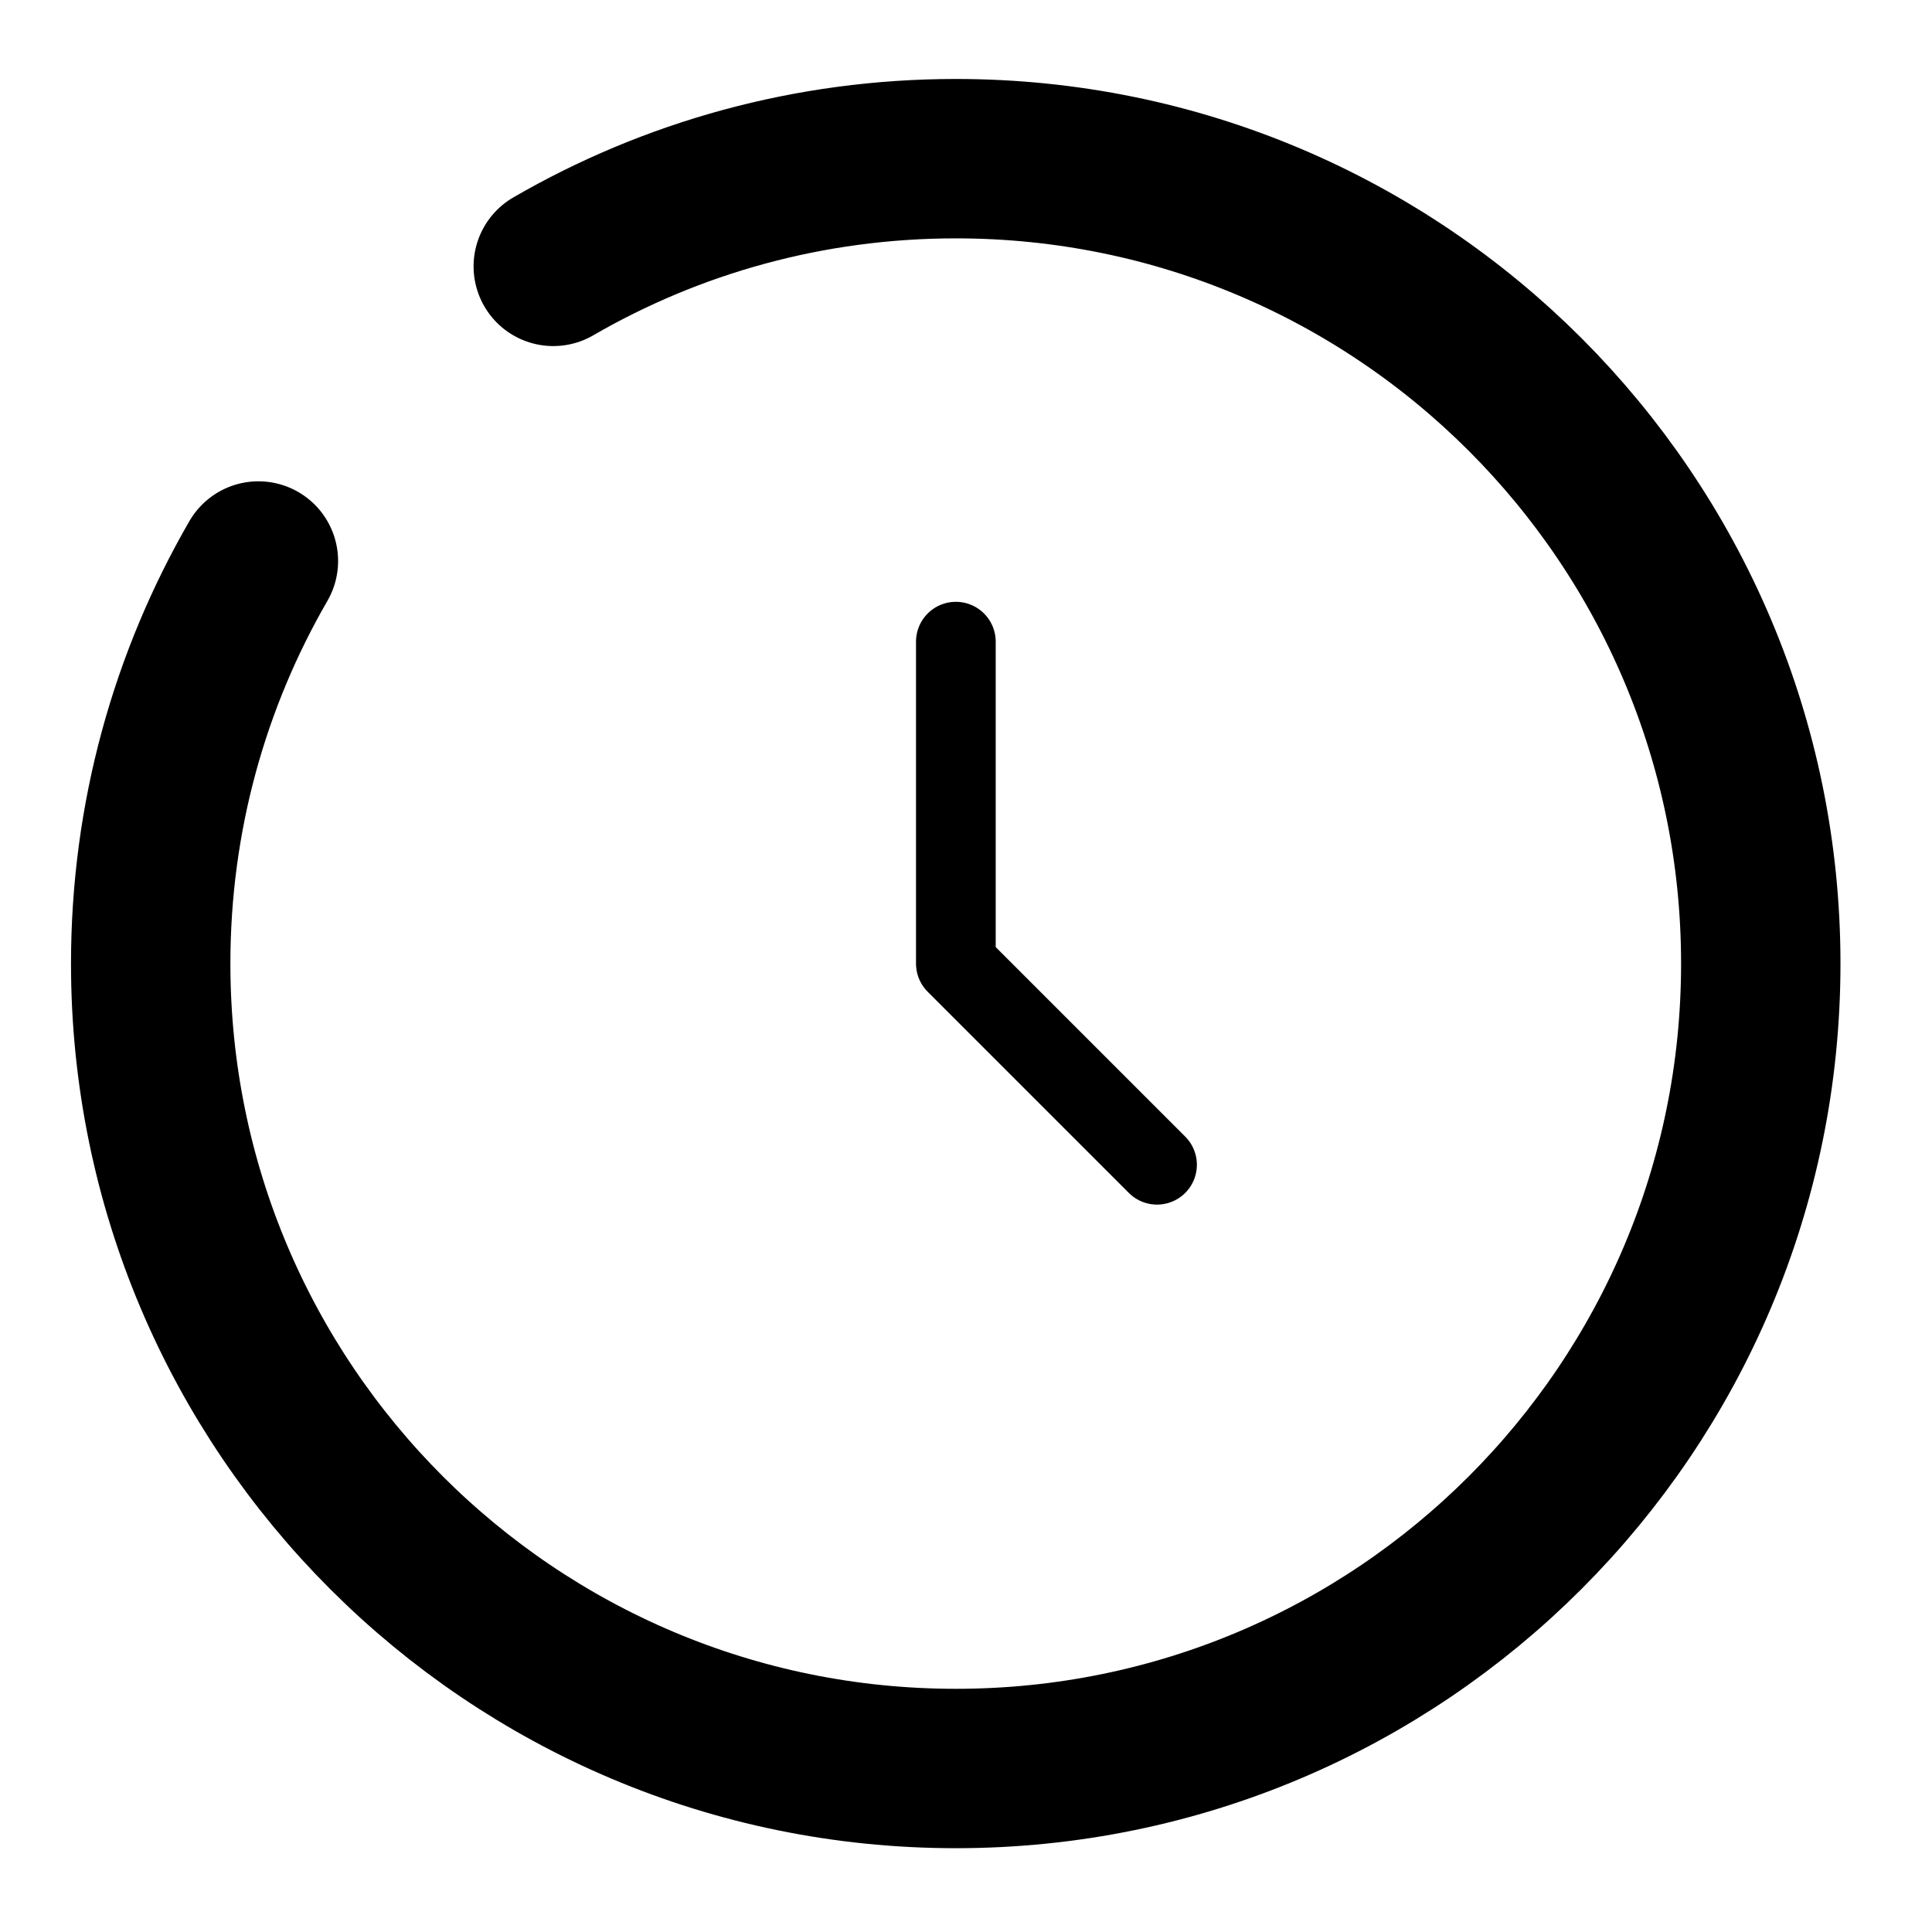
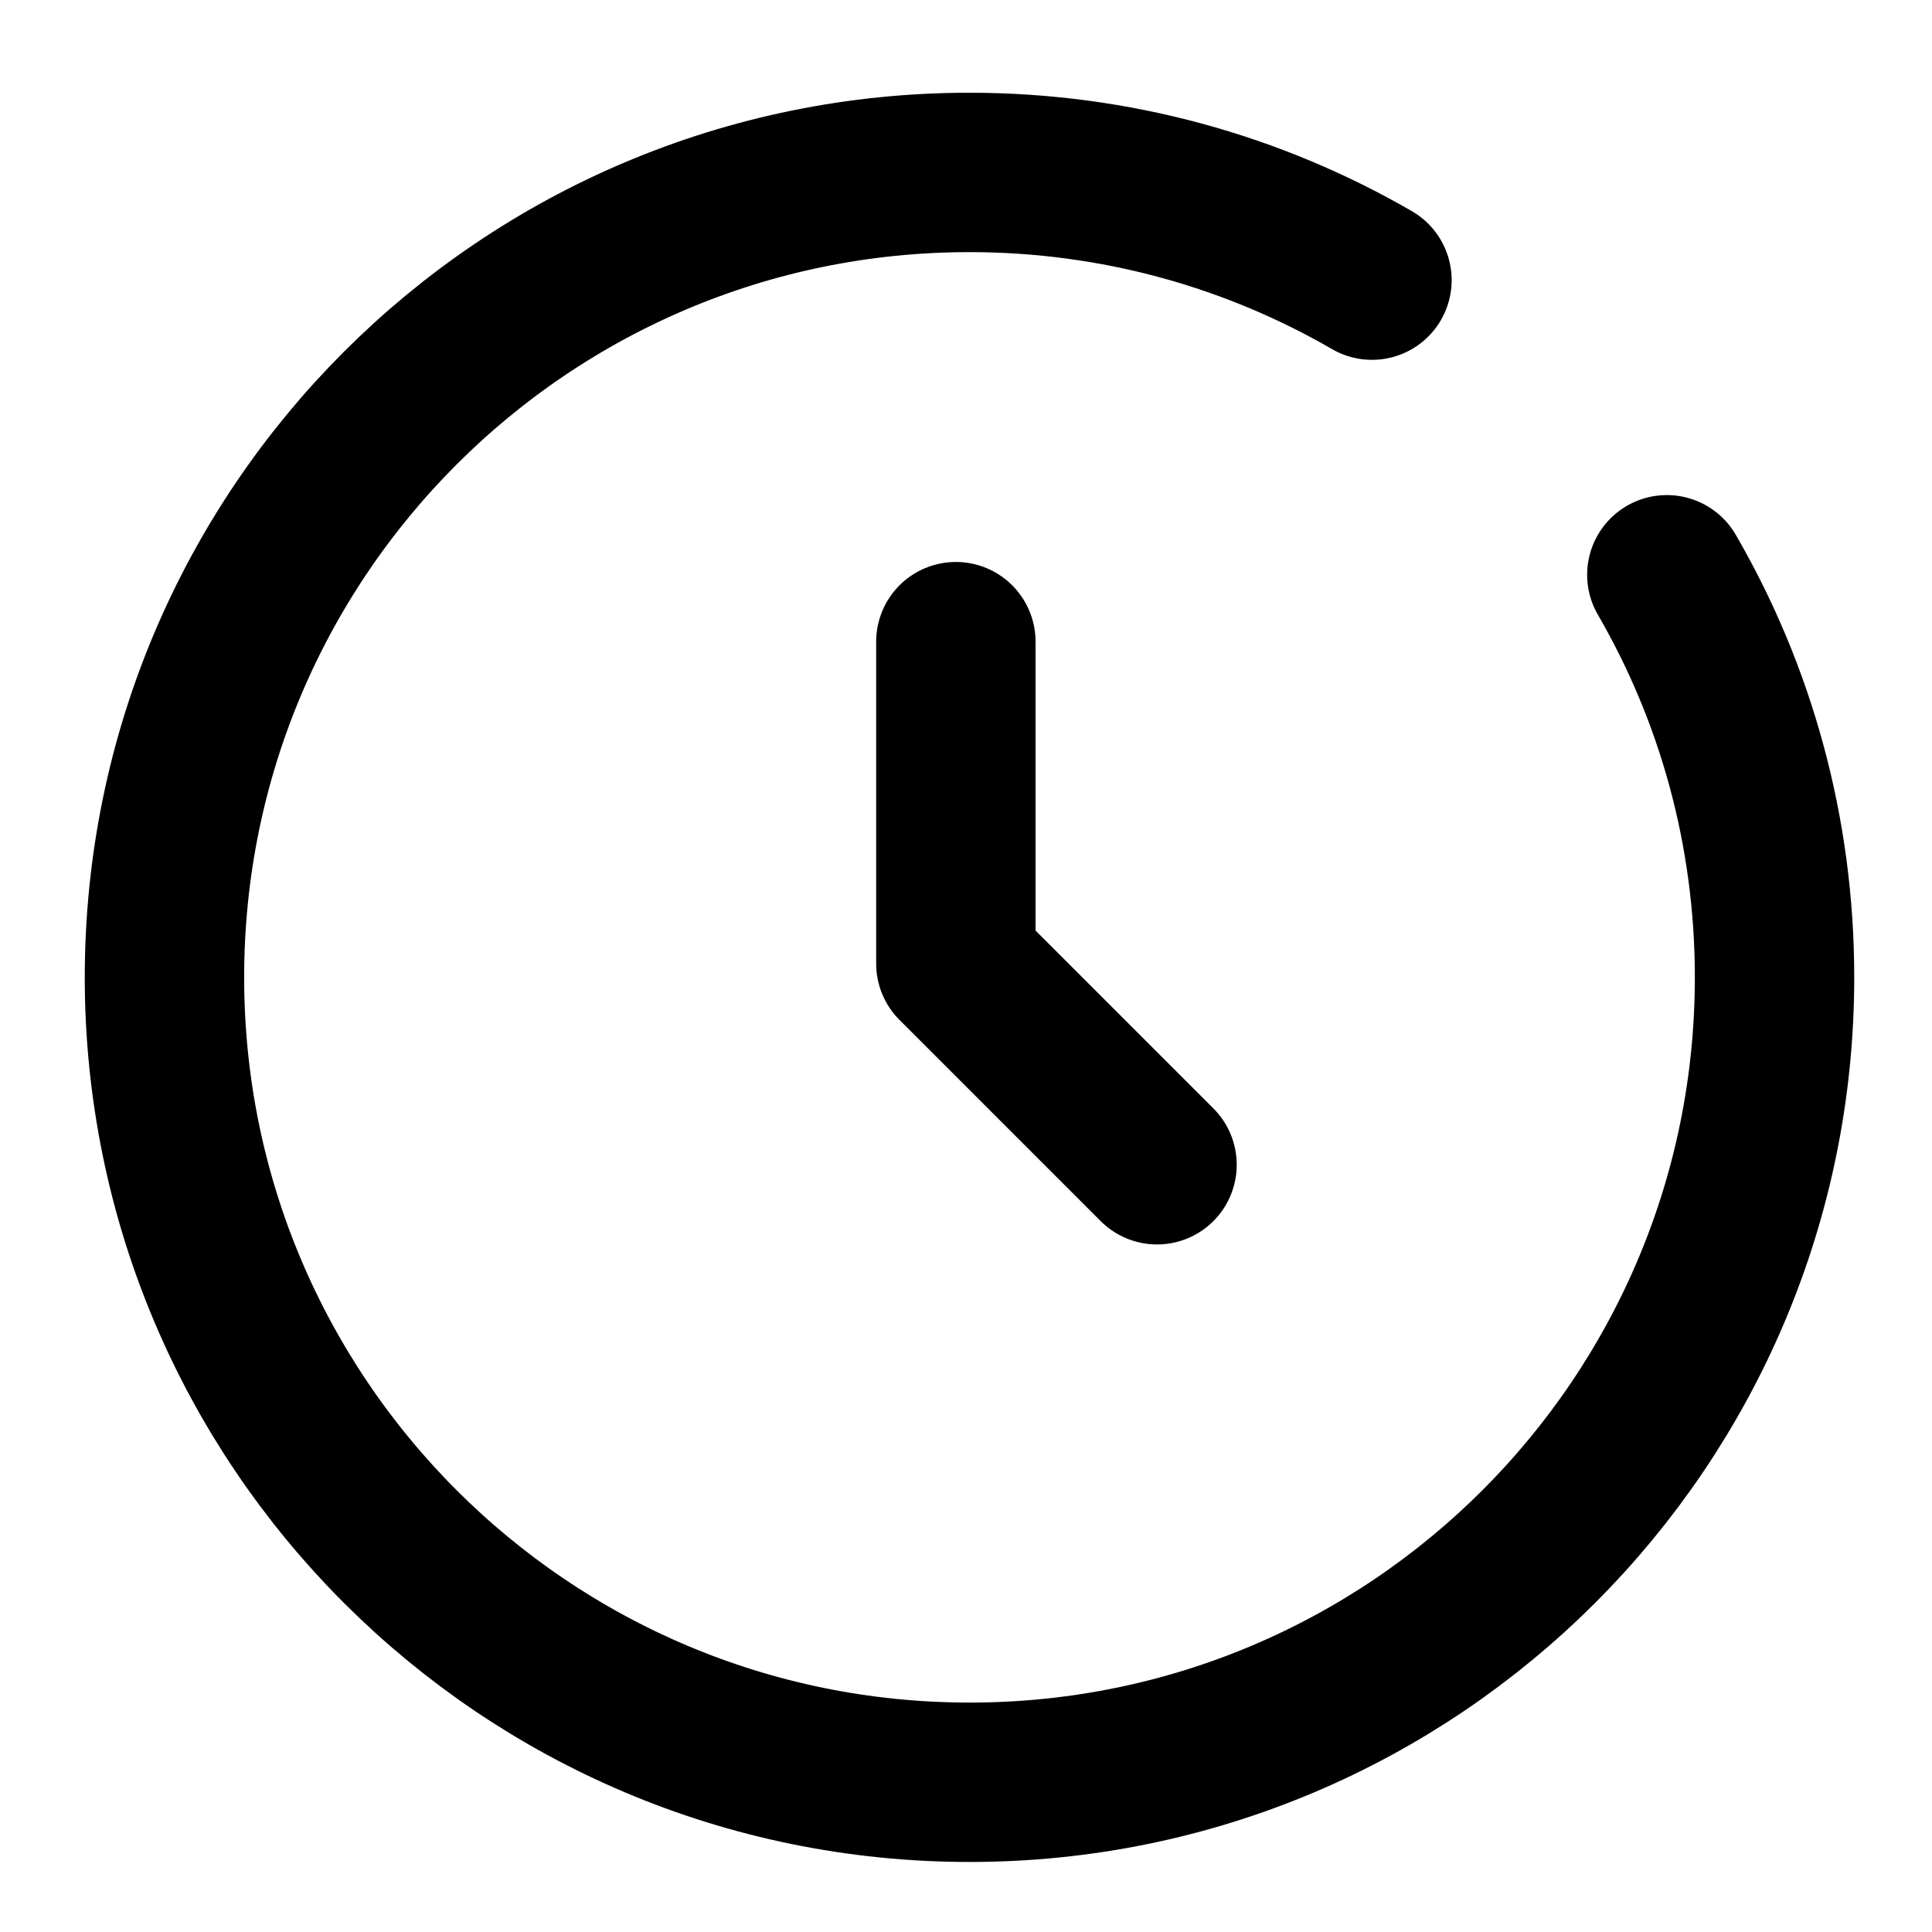
<svg xmlns="http://www.w3.org/2000/svg" version="1.1" x="0px" y="0px" viewBox="0 0 800 800" style="enable-background:new 0 0 800 800;" xml:space="preserve">
  <style type="text/css">
	.st0{display:none;}
	
		.st1{display:inline;fill:none;stroke:#000000;stroke-width:66;stroke-linecap:round;stroke-linejoin:round;stroke-miterlimit:133.333;}
	
		.st2{display:inline;fill:none;stroke:#000000;stroke-width:33;stroke-linecap:round;stroke-linejoin:round;stroke-miterlimit:133.333;}
	.st3{display:inline;fill:none;stroke:#000000;stroke-width:33;stroke-miterlimit:133.333;}
	.st4{display:inline;fill:none;stroke:#000000;stroke-width:66;stroke-linecap:round;stroke-miterlimit:133.333;}
	.st5{display:inline;fill:none;stroke:#000000;stroke-width:33;stroke-linecap:round;stroke-miterlimit:133.333;}
	.st6{display:inline;fill:none;stroke:#000000;stroke-width:66;stroke-linecap:round;stroke-miterlimit:10;}
	.st7{display:inline;fill:none;stroke:#000000;stroke-width:33;stroke-linecap:round;stroke-miterlimit:10;}
	.st8{display:inline;fill:none;stroke:#000000;stroke-width:66;stroke-miterlimit:133.333;}
	.st9{display:inline;}
	.st10{fill:#020202;}
- 	.st11{fill:none;stroke:#000000;stroke-width:33;stroke-linecap:round;stroke-linejoin:round;stroke-miterlimit:133.333;}
- 	.st12{fill:none;stroke:#000000;stroke-width:66;stroke-linecap:round;stroke-linejoin:round;stroke-miterlimit:133.333;}
- 	.st13{display:inline;fill:none;stroke:#000000;stroke-width:33;stroke-linecap:round;stroke-linejoin:round;stroke-miterlimit:10;}
- 	.st14{display:inline;fill:none;stroke:#000000;stroke-width:66;stroke-miterlimit:10;}
+ 	.st11{fill:none;stroke:#000000;stroke-width:66;stroke-linecap:round;stroke-linejoin:round;stroke-miterlimit:133.333;}
+ 	.st12{display:inline;fill:none;stroke:#000000;stroke-width:66;stroke-linecap:round;stroke-linejoin:round;stroke-miterlimit:10;}
+ 	.st13{display:inline;fill:none;stroke:#000000;stroke-width:66;stroke-miterlimit:10;}
	
- 		.st15{display:inline;fill:none;stroke:#000000;stroke-width:66.667;stroke-linecap:round;stroke-linejoin:round;stroke-miterlimit:66.667;}
+ 		.st14{display:inline;fill:none;stroke:#000000;stroke-width:66.667;stroke-linecap:round;stroke-linejoin:round;stroke-miterlimit:66.667;}
+ 	.st15{fill:none;stroke:#000000;stroke-width:66;stroke-linecap:round;stroke-linejoin:round;stroke-miterlimit:10;}
+ 	.st16{fill-opacity:0;stroke:#000000;stroke-width:66;stroke-linecap:round;stroke-linejoin:round;stroke-miterlimit:25;}
+ 	.st17{fill:none;stroke:#000000;stroke-width:66;stroke-linecap:round;stroke-linejoin:round;stroke-miterlimit:25;}
</style>
  <g id="calendar" class="st0">
    <path class="st1" d="M580,699H202.4c-37.3,0-56,0-70.3-7.3c-12.5-6.4-22.7-16.6-29.1-29.1c-7.3-14.3-7.3-32.9-7.3-70.3v-320   c0-37.3,0-56,7.3-70.3c6.4-12.5,16.6-22.7,29.1-29.1c14.3-7.3,32.9-7.3,70.3-7.3h386.7c37.3,0,56,0,70.3,7.3   c12.5,6.4,22.7,16.6,29.1,29.1c7.3,14.3,7.3,32.9,7.3,70.3v306 M229,99v66.7 M562.4,99v66.7 M95.7,299h600" />
  </g>
  <g id="month" class="st0">
    <rect x="202.9" y="398.8" class="st2" width="379.3" height="192.3" />
  </g>
  <g id="week" class="st0">
    <rect x="202.9" y="398.8" class="st2" width="379.3" height="104.3" />
  </g>
  <g id="day" class="st0">
    <rect x="202.9" y="398.8" class="st2" width="118.3" height="104.3" />
  </g>
  <g id="screenshot" class="st0">
    <circle class="st3" cx="400" cy="433.3" r="100" />
    <path class="st4" d="M66.7,445.5c0-102.1,0-153.2,25-189.9c10.8-15.9,24.7-29.5,40.9-40.1c24-15.8,54.1-21.4,100.1-23.4   c22,0,40.9-16.3,45.2-37.5c6.5-31.7,34.8-54.5,67.8-54.5h108.9c32.9,0,61.3,22.8,67.8,54.5c4.3,21.1,23.2,37.5,45.2,37.5   c46,2,76.1,7.6,100.1,23.4c16.2,10.6,30.1,24.2,40.9,40.1c25,36.7,25,87.8,25,189.9c0,102.1,0,153.2-25,189.9   c-10.8,15.9-24.7,29.5-40.9,40.1C630.1,700,578.1,700,474.1,700H325.9c-104,0-156.1,0-193.4-24.5c-16.2-10.6-30.1-24.3-40.9-40.1   C84.6,625,79.5,613.5,75.9,600" />
    <path class="st5" d="M633.3,333.3H600" />
  </g>
  <g id="settings" class="st0">
    <circle class="st3" cx="396.3" cy="399.3" r="100" />
    <path class="st4" d="M118.3,353.9c15.8,9.9,25.9,26.8,25.9,45.4c0,18.6-10.1,35.5-25.9,45.4c-10.7,6.7-17.6,12.1-22.5,18.5   c-10.8,14-15.5,31.8-13.2,49.3c1.7,13.1,9.5,26.6,25,53.5c15.5,26.9,23.3,40.3,33.8,48.4c14,10.8,31.8,15.5,49.3,13.2   c8-1.1,16.1-4.3,27.3-10.3c16.4-8.7,36.1-9,52.2,0.3c16.1,9.3,25.6,26.5,26.3,45.1c0.5,12.6,1.7,21.3,4.8,28.8   c6.8,16.3,19.7,29.3,36.1,36.1c12.3,5.1,27.8,5.1,58.8,5.1s46.6,0,58.8-5.1c16.3-6.8,29.3-19.7,36.1-36.1   c3.1-7.5,4.3-16.1,4.8-28.8c0.7-18.6,10.2-35.8,26.3-45.1c16.1-9.3,35.8-9,52.2-0.3c11.2,5.9,19.3,9.2,27.3,10.3   c17.5,2.3,35.3-2.4,49.3-13.2c10.5-8.1,18.3-21.5,33.8-48.4c6.9-12,12.3-21.3,16.3-29.1 M674.2,444.6   c-15.8-9.9-25.9-26.8-25.9-45.4c0-18.6,10.1-35.5,25.9-45.4c10.7-6.7,17.6-12.1,22.5-18.5c10.8-14,15.5-31.8,13.2-49.3   c-1.7-13.1-9.5-26.6-25-53.5c-15.5-26.9-23.3-40.4-33.8-48.4c-14-10.8-31.8-15.5-49.3-13.2c-8,1.1-16.1,4.3-27.3,10.3   c-16.5,8.7-36.1,9-52.2-0.3c-16.1-9.3-25.6-26.5-26.3-45.1c-0.5-12.7-1.7-21.3-4.8-28.8c-6.8-16.3-19.7-29.3-36.1-36.1   c-12.3-5.1-27.8-5.1-58.8-5.1s-46.6,0-58.8,5.1c-16.3,6.8-29.3,19.7-36.1,36.1c-3.1,7.5-4.3,16.1-4.8,28.8   c-0.7,18.6-10.2,35.8-26.3,45.1c-16.1,9.3-35.8,9-52.2,0.3c-11.2-5.9-19.3-9.2-27.3-10.3c-17.5-2.3-35.3,2.4-49.3,13.2   c-10.5,8.1-18.3,21.5-33.8,48.4c-6.9,12-12.3,21.3-16.3,29.1" />
  </g>
  <g id="delete" class="st0">
    <line class="st6" x1="124.4" y1="215.5" x2="689.4" y2="215.5" />
    <line class="st7" x1="515.9" y1="395" x2="515.9" y2="564.8" />
    <line class="st7" x1="297.9" y1="395" x2="297.9" y2="564.8" />
    <path class="st6" d="M297.9,134c0,0,23.9-62.5,114.5-62.5S515.9,134,515.9,134" />
    <path class="st6" d="M655.3,313.1v345c0,30.3-24.8,55-55,55H213.6c-30.3,0-55-24.8-55-55v-345" />
    <line class="st7" x1="406.9" y1="393.6" x2="406.9" y2="563.4" />
  </g>
  <g id="rec" class="st0">
    <path class="st8" d="M229.1,249c0-92,74.6-166.7,166.7-166.7c92,0,166.7,74.6,166.7,166.7v100c0,92-74.6,166.7-166.7,166.7   c-92,0-166.7-74.6-166.7-166.7V249z" />
    <path class="st5" d="M429.1,249h133.3" />
    <path class="st5" d="M429.1,349h133.3" />
    <path class="st4" d="M395.8,615.7v100" />
    <path class="st4" d="M126.4,393.3c0,0,20.7,104.5,89.5,158.6c72.8,57.2,179.9,63.8,179.9,63.8" />
    <path class="st4" d="M665.2,375.6c0,0,5.7,72-62.3,149.7c-54.7,62.5-114.1,78.5-114.1,78.5" />
  </g>
  <g id="share" class="st0">
    <path class="st4" d="M132,417.6c0,46,37.3,83.3,83.3,83.3s83.3-37.3,83.3-83.3s-37.3-83.3-83.3-83.3" />
    <path class="st5" d="M465.4,234.3L298.7,350.9" />
    <path class="st5" d="M465.4,600.9L298.7,484.3" />
    <path class="st4" d="M548.7,717.6c46,0,83.3-37.3,83.3-83.3S594.7,551,548.7,551s-83.3,37.3-83.3,83.3" />
    <path class="st4" d="M620.9,242.6c-23,39.9-74,53.5-113.8,30.5c-39.9-23-53.5-74-30.5-113.8c23-39.9,74-53.5,113.8-30.5" />
  </g>
  <g id="premium" class="st0">
    <path class="st1" d="M663.7,399.8c0,148.7-182,256.5-245.3,289.4c-6.8,3.6-10.3,5.3-15,6.3c-3.7,0.7-9,0.7-12.7,0   c-4.7-0.9-8.2-2.7-15-6.3c-63.3-33-245.3-140.7-245.3-289.4V273.7c0-26.7,0-40,4.4-51.4c3.9-10.1,10.1-19.1,18.2-26.3   c9.2-8.1,21.7-12.8,46.6-22.1l178.7-67c6.9-2.6,10.4-3.9,14-4.4c3.2-0.5,6.4-0.5,9.5,0c3.6,0.5,7,1.8,14,4.4l178.7,67   c25,9.4,37.4,14,46.6,22.1c8.1,7.2,14.4,16.2,18.2,26.3c4.4,11.5,4.4,24.8,4.4,51.4V399.8z" />
  </g>
  <g id="Layer_30" class="st0">
    <polyline class="st1" points="379.1,299.8 329.1,399.8 462.4,399.8 412.4,499.8  " />
  </g>
  <g id="Layer_32" class="st0">
    <polygon class="st2" points="397,292.2 432,363 510.1,374.4 453.6,429.5 466.9,507.4 397,470.6 327.1,507.4 340.4,429.5    283.8,374.4 362,363  " />
  </g>
  <g id="Layer_31" class="st0">
    <path class="st2" d="M534.7,228.4v49 M534.7,326.4v-49 M534.7,277.4h-49 M534.7,277.4h49" />
  </g>
  <g id="target" class="st0">
-     <path class="st2" d="M62.4,399h100" />
-     <path class="st2" d="M629.1,399h100" />
-     <path class="st2" d="M395.8,732.3v-100" />
-     <path class="st2" d="M395.8,165.7v-100" />
-     <path class="st2" d="M329.1,399h66.7h66.7" />
-     <path class="st2" d="M395.8,465.7V399v-66.7" />
+     <path class="st1" d="M62.4,399h100" />
+     <path class="st1" d="M629.1,399h100" />
+     <path class="st1" d="M395.8,732.3v-100" />
+     <path class="st1" d="M395.8,165.7v-100" />
+     <path class="st1" d="M329.1,399h66.7h66.7" />
+     <path class="st1" d="M395.8,465.7V399v-66.7" />
    <path class="st1" d="M229.1,110.3c49-28.4,106-44.6,166.7-44.6c184.1,0,333.3,149.2,333.3,333.3c0,184.1-149.2,333.3-333.3,333.3   C211.7,732.3,62.4,583.1,62.4,399c0-60.7,16.2-117.6,44.6-166.7" />
  </g>
  <g id="warning" class="st0">
    <path class="st4" d="M206.1,299c76.2-133.3,122-200,189.7-200c77,0,125.7,86.2,222.9,258.7l12.1,21.5   c80.8,143.3,121.3,215,84.7,267.4C679,699,588.7,699,407.9,699h-24.2c-180.8,0-271.1,0-307.7-52.4c-31.7-45.5-5.4-105.5,54.9-214.3   " />
    <path class="st4" d="M395.8,265.7v166.7" />
    <line class="st4" x1="395.5" y1="563.6" x2="396" y2="563.6" />
  </g>
  <g id="robot" class="st0">
    <path class="st1" d="M634.3,410.7h33.3c36.8,0,66.7,29.8,66.7,66.7v33.3c0,36.8-29.8,66.7-66.7,66.7l-33.3,2 M167.6,462.7v66.7    M167.6,410.7h-33.3c-36.8,0-66.7,29.8-66.7,66.7v33.3c0,36.8,29.8,66.7,66.7,66.7h33.3 M401,277.4H301   c-73.6,0-133.3,59.7-133.3,133.3v2l-0.1,0v164.7v-0.1V721h100h266.7h100V577.3v2.1V410.7v0l0,0c0-73.6-59.7-133.3-133.3-133.3H401    M301,412.7L301,412.7 M501,412.7L501,412.7" />
    <g class="st9">
      <path d="M401,101.7c18.4,0,33.3,14.9,33.3,33.3s-14.9,33.3-33.3,33.3s-33.3-14.9-33.3-33.3S382.6,101.7,401,101.7 M401,35.7    c-54.8,0-99.3,44.5-99.3,99.3s44.5,99.3,99.3,99.3s99.3-44.5,99.3-99.3S455.7,35.7,401,35.7L401,35.7z" />
    </g>
-     <rect x="268.5" y="517.3" class="st2" width="261" height="102.5" />
+     <rect x="268.5" y="517.3" class="st1" width="261" height="102.5" />
  </g>
  <g id="dark" class="st0">
    <path class="st1" d="M387.3,186.3c54.2-53.9,129-87.3,211.5-87.3c32.8,0,64.3,5.2,93.8,14.9C596.5,172.4,532.2,278.2,532.2,399   c0,120.8,64.3,226.6,160.4,285.1c-29.5,9.7-61,14.9-93.8,14.9c-61.7,0-119-18.6-166.7-50.5" />
    <g class="st9">
-       <path class="st10" d="M310,328.8c6.2,0,12.3,3.4,15,10.2l14.3,36.5c1.6,4.2,4.9,7.5,9.1,9.1l36.4,14.4c13.6,5.4,13.6,24.7,0,30.1    l-36.4,14.4c-4.2,1.6-7.4,4.9-9.1,9.1l-14.3,36.5c-2.7,6.8-8.8,10.2-15,10.2s-12.3-3.4-15-10.2l-14.3-36.5    c-1.6-4.2-4.9-7.5-9.1-9.1l-36.4-14.4c-13.6-5.4-13.6-24.7,0-30.1l36.4-14.4c4.2-1.6,7.4-4.9,9.1-9.1L295,339    C297.6,332.2,303.8,328.8,310,328.8 M310,295.8c-20.3,0-38.3,12.2-45.7,31.2l-11.7,29.7L223,368.4c-18.9,7.5-31.1,25.4-31.1,45.7    s12.2,38.3,31.1,45.7l29.6,11.7l11.7,29.7c7.4,18.9,25.4,31.2,45.7,31.2c20.3,0,38.3-12.2,45.7-31.2l11.7-29.7l29.6-11.7    c18.9-7.5,31.1-25.4,31.1-45.7s-12.2-38.3-31.1-45.7l-29.6-11.7L355.7,327C348.2,308,330.3,295.8,310,295.8L310,295.8z" />
-     </g>
-     <g class="st9">
-       <path d="M181,522.9c6.2,0,12.3,3.4,15,10.2l5.2,13.3c1.6,4.2,4.9,7.5,9.1,9.1l13.3,5.3c13.6,5.4,13.6,24.7,0,30.1l-13.3,5.3    c-4.2,1.6-7.4,4.9-9.1,9.1l-5.2,13.3c-2.7,6.8-8.8,10.2-15,10.2c-6.2,0-12.3-3.4-15-10.2l-5.2-13.3c-1.6-4.2-4.9-7.5-9.1-9.1    l-13.3-5.3c-13.6-5.4-13.6-24.7,0-30.1l13.3-5.3c4.2-1.6,7.4-4.9,9.1-9.1l5.2-13.3C168.7,526.3,174.9,522.9,181,522.9 M181,489.9    c-20.3,0-38.3,12.2-45.7,31.2l-2.6,6.5l-6.4,2.6c-18.9,7.5-31.1,25.4-31.1,45.7c0,20.3,12.2,38.3,31.1,45.7l6.4,2.6l2.6,6.5    c7.4,18.9,25.4,31.2,45.7,31.2c20.3,0,38.3-12.2,45.7-31.2l2.6-6.5l6.4-2.6c18.9-7.5,31.1-25.4,31.1-45.7    c0-20.3-12.2-38.3-31.1-45.7l-6.4-2.6l-2.6-6.5C219.3,502.1,201.4,489.9,181,489.9L181,489.9z" />
+       <path class="st10" d="M320.3,320.2c6.2,0,12.3,3.4,15,10.2l14.3,36.5c1.6,4.2,4.9,7.5,9.1,9.1l36.4,14.4    c13.6,5.4,13.6,24.7,0,30.1l-36.4,14.4c-4.2,1.6-7.4,4.9-9.1,9.1l-14.3,36.5c-2.7,6.8-8.8,10.2-15,10.2s-12.3-3.4-15-10.2L291,444    c-1.6-4.2-4.9-7.5-9.1-9.1l-36.4-14.4c-13.6-5.4-13.6-24.7,0-30.1l36.4-14.4c4.2-1.6,7.4-4.9,9.1-9.1l14.3-36.5    C308,323.6,314.2,320.2,320.3,320.2 M320.3,254.2c-34,0-64,20.5-76.4,52.1l-6.4,16.4l-16.2,6.4c-31.5,12.5-51.9,42.5-51.9,76.4    s20.4,63.9,51.9,76.4l16.2,6.4l6.4,16.4c12.4,31.7,42.4,52.1,76.4,52.1c34,0,64-20.5,76.4-52.1l6.4-16.4l16.2-6.4    c31.5-12.5,51.9-42.5,51.9-76.4s-20.4-63.9-51.9-76.4l-16.2-6.4l-6.4-16.4C384.3,274.6,354.3,254.2,320.3,254.2L320.3,254.2z" />
+     </g>
+     <g class="st9">
+       <path d="M183.7,569c6.2,0,12.3,3.4,15,10.2l5.2,13.3c1.6,4.2,4.9,7.5,9.1,9.1l13.3,5.3c13.6,5.4,13.6,24.7,0,30.1l-13.3,5.3    c-4.2,1.6-7.4,4.9-9.1,9.1l-5.2,13.3c-2.7,6.8-8.8,10.2-15,10.2c-6.2,0-12.3-3.4-15-10.2l-5.2-13.3c-1.6-4.2-4.9-7.5-9.1-9.1    l-13.3-5.3c-13.6-5.4-13.6-24.7,0-30.1l13.3-5.3c4.2-1.6,7.4-4.9,9.1-9.1l5.2-13.3C171.4,572.4,177.5,569,183.7,569 M183.7,503    c-31.6,0-59.7,17.6-73.5,45.5c-27.7,13.9-45.3,42-45.3,73.4c0,31.5,17.5,59.6,45.3,73.4c13.8,27.9,41.9,45.5,73.5,45.5    c31.6,0,59.7-17.6,73.5-45.5c27.7-13.9,45.3-42,45.3-73.4c0-31.5-17.5-59.6-45.3-73.4C243.3,520.6,215.2,503,183.7,503L183.7,503z    " />
    </g>
  </g>
  <g id="light" class="st0">
    <path class="st6" d="M238.6,343.5c-6.1,17.4-9.5,36.1-9.5,55.6c0,92,74.6,166.7,166.7,166.7c92,0,166.7-74.6,166.7-166.7   c0-92-74.6-166.7-166.7-166.7c-19.5,0-38.2,3.3-55.6,9.5" />
-     <path class="st7" d="M395.8,65.7v66.7" />
-     <path class="st7" d="M395.8,665.7v66.7" />
-     <path class="st7" d="M129.1,399H62.4" />
-     <path class="st7" d="M729.1,399h-66.7" />
-     <path class="st7" d="M655,139.8L581,207.5" />
-     <path class="st7" d="M136.5,139.8l74.1,67.7" />
-     <path class="st7" d="M210.6,584.2l-74.1,74.1" />
-     <path class="st7" d="M655,658.3L581,584.2" />
+     <path class="st6" d="M395.8,65.7v66.7" />
+     <path class="st6" d="M395.8,665.7v66.7" />
+     <path class="st6" d="M129.1,399H62.4" />
+     <path class="st6" d="M729.1,399h-66.7" />
+     <path class="st6" d="M655,139.8L581,207.5" />
+     <path class="st6" d="M136.5,139.8l74.1,67.7" />
+     <path class="st6" d="M210.6,584.2l-74.1,74.1" />
+     <path class="st6" d="M655,658.3L581,584.2" />
  </g>
  <g id="time">
    <path class="st11" d="M395.8,265.7V399l83.3,83.3" />
-     <path class="st12" d="M229.1,110.3c49-28.4,106-44.6,166.7-44.6c184.1,0,333.3,149.2,333.3,333.3c0,184.1-149.2,333.3-333.3,333.3   C211.7,732.3,62.4,583.1,62.4,399c0-60.7,16.2-117.6,44.6-166.7" />
+     <path class="st11" d="M690.2,238c28.4,49,44.6,106,44.6,166.7c0,184.1-149.2,333.3-333.3,333.3C217.3,738,68.1,588.8,68.1,404.7   c0-184.1,149.2-333.3,333.3-333.3c60.7,0,117.6,16.2,166.7,44.6" />
  </g>
  <g id="BG1" class="st0">
    <path class="st4" d="M729.1,399c0,157.1,0,235.7-48.8,284.5c-48.8,48.8-127.4,48.8-284.5,48.8c-157.1,0-235.7,0-284.5-48.8   C62.4,634.7,62.4,556.1,62.4,399c0-157.1,0-235.7,48.8-284.5c48.8-48.8,127.4-48.8,284.5-48.8c157.1,0,235.7,0,284.5,48.8   c32.5,32.5,43.3,78.1,47,151.2" />
  </g>
  <g id="plan" class="st0">
-     <path class="st2" d="M210,487.5l18.1,40l115.2-100" />
-     <path class="st2" d="M210,296.2l38.1,40l95.2-100" />
-     <path class="st5" d="M443.3,302.9H590" />
-     <path class="st5" d="M443.3,494.2H590" />
+     <path class="st1" d="M210,508.5l18.1,40l115.2-100" />
+     <path class="st1" d="M210,285.2l38.1,40l95.2-100" />
+     <path class="st4" d="M443.3,291.9H590" />
+     <path class="st4" d="M443.3,515.2H590" />
  </g>
  <g id="settings_1_" class="st0">
    <path class="st4" d="M215.8,234.3h360" />
    <path class="st4" d="M215.8,399h360" />
    <path class="st4" d="M215.8,563.7h360" />
  </g>
  <g id="log" class="st0">
-     <path class="st2" d="M399.1,287.3v112.6 M399.1,512.5V399.9 M399.1,399.9H286.4 M399.1,399.9h112.6" />
+     <path class="st1" d="M399.1,287.3v112.6 M399.1,512.5V399.9 M399.1,399.9H286.4 M399.1,399.9h112.6" />
  </g>
  <g id="close" class="st0">
-     <path class="st13" d="M482.1,316.7L315.4,483.3 M315.4,316.7l166.7,166.7" />
+     <path class="st12" d="M482.1,316.7L315.4,483.3 M315.4,316.7l166.7,166.7" />
  </g>
  <g id="check" class="st0">
-     <path class="st13" d="M279.1,415.7l66.7,66.7l166.7-166.7" />
+     <path class="st12" d="M279.1,415.7l66.7,66.7l166.7-166.7" />
  </g>
  <g id="BG2" class="st0">
    <path class="st4" d="M729.1,399c0,157.1,0,235.7-48.8,284.5c-48.8,48.8-127.4,48.8-284.5,48.8c-157.1,0-235.7,0-284.5-48.8   C62.4,634.7,62.4,556.1,62.4,399c0-157.1,0-235.7,48.8-284.5c48.8-48.8,127.4-48.8,284.5-48.8c20,0,38.8,0,56.4,0.1" />
  </g>
  <g id="edit" class="st0">
-     <path class="st14" d="M715.5,201.3l-318,318c-31.7,31.7-125.7,46.3-146.7,25.3s-6.7-115,25-146.7L594.2,79.7   c7.9-8.6,17.4-15.4,27.9-20.2c10.6-4.8,22-7.4,33.6-7.6c11.6-0.2,23.2,1.9,33.9,6.2c10.8,4.3,20.6,10.8,28.8,19s14.7,18,19,28.8   s6.4,22.3,6.1,34c-0.3,11.6-2.9,23.1-7.7,33.6S724.1,193.5,715.5,201.3L715.5,201.3z" />
+     <path class="st13" d="M715.5,201.3l-318,318c-31.7,31.7-125.7,46.3-146.7,25.3s-6.7-115,25-146.7L594.2,79.7   c7.9-8.6,17.4-15.4,27.9-20.2c10.6-4.8,22-7.4,33.6-7.6c11.6-0.2,23.2,1.9,33.9,6.2c10.8,4.3,20.6,10.8,28.8,19s14.7,18,19,28.8   s6.4,22.3,6.1,34c-0.3,11.6-2.9,23.1-7.7,33.6S724.1,193.5,715.5,201.3L715.5,201.3z" />
  </g>
  <g id="quick_edit" class="st0">
-     <path class="st14" d="M715.5,201.3l-318,318c-31.7,31.7-125.7,46.3-146.7,25.3s-6.7-115,25-146.7L594.2,79.7   c7.9-8.6,17.4-15.4,27.9-20.2c10.6-4.8,22-7.4,33.6-7.6c11.6-0.2,23.2,1.9,33.9,6.2c10.8,4.3,20.6,10.8,28.8,19s14.7,18,19,28.8   s6.4,22.3,6.1,34c-0.3,11.6-2.9,23.1-7.7,33.6S724.1,193.5,715.5,201.3L715.5,201.3z" />
+     <path class="st13" d="M715.5,201.3l-318,318c-31.7,31.7-125.7,46.3-146.7,25.3s-6.7-115,25-146.7L594.2,79.7   c7.9-8.6,17.4-15.4,27.9-20.2c10.6-4.8,22-7.4,33.6-7.6c11.6-0.2,23.2,1.9,33.9,6.2c10.8,4.3,20.6,10.8,28.8,19s14.7,18,19,28.8   s6.4,22.3,6.1,34c-0.3,11.6-2.9,23.1-7.7,33.6S724.1,193.5,715.5,201.3L715.5,201.3z" />
    <line class="st7" x1="248.2" y1="235.6" x2="329.3" y2="235.6" />
    <line class="st7" x1="176.3" y1="313.2" x2="257.4" y2="313.2" />
    <line class="st7" x1="320.1" y1="157.9" x2="401.2" y2="157.9" />
  </g>
  <g id="analysis" class="st0">
-     <path class="st15" d="M173.1,445.9l202.9-205l109.7,105l134.1-156.8l74.7,72.8" />
+     <path class="st14" d="M173.1,445.9l202.9-205l109.7,105l134.1-156.8l74.7,72.8" />
  </g>
  <g id="import_1_" class="st0">
    <g class="st9">
-       <path class="st12" d="M657.7,169L384.4,442.3" />
-       <path class="st12" d="M357.7,308v161h161" />
+       <path class="st11" d="M657.7,169L384.4,442.3" />
+       <path class="st11" d="M357.7,308v161h161" />
    </g>
  </g>
  <g id="export" class="st0">
    <g class="st9">
-       <path class="st12" d="M398.7,428L672,154.7" />
-       <path class="st12" d="M698.7,289V128h-161" />
+       <path class="st11" d="M398.7,428L672,154.7" />
+       <path class="st11" d="M698.7,289V128h-161" />
+     </g>
+   </g>
+   <g id="dollar" class="st0">
+     <path class="st4" d="M326.9,583.7c62.7,0,113.5-42.3,113.5-94.6c0-52.2-50.8-94.6-113.5-94.6s-113.5-42.3-113.5-94.6   c0-52.2,50.8-94.6,113.5-94.6 M326.9,583.7c-62.7,0-113.5-42.3-113.5-94.6 M326.9,583.7v37.8 M326.9,167.5v37.8 M326.9,205.4   c62.7,0,113.5,42.3,113.5,94.6" />
+   </g>
+   <g id="currentprice" class="st0">
+     <circle class="st2" cx="602.1" cy="197.6" r="71.2" />
+     <line class="st2" x1="602.6" y1="83.8" x2="602.6" y2="118.3" />
+     <line class="st2" x1="602.6" y1="271.6" x2="602.6" y2="306.1" />
+     <line class="st2" x1="486.4" y1="197" x2="520.9" y2="197" />
+     <line class="st2" x1="674.2" y1="197" x2="708.7" y2="197" />
+   </g>
+   <g id="entryclock" class="st0">
+     <path class="st1" d="M734.8,404.7c0,184.1-149.2,333.3-333.3,333.3C217.3,738,68.1,588.8,68.1,404.7   c0-184.1,149.2-333.3,333.3-333.3" />
+     <path class="st2" d="M395.8,265.7V399l83.3,83.3" />
+   </g>
+   <g id="entry" class="st0">
+     <g class="st9">
+       <path class="st11" d="M697.5,124.8L573.4,252.1" />
+       <path class="st11" d="M546.7,117.8v161h161" />
+     </g>
+   </g>
+   <g id="exit" class="st0">
+     <g class="st9">
+       <path class="st11" d="M558.8,270.8l124.1-127.4" />
+       <path class="st11" d="M709.6,277.8v-161h-161" />
+     </g>
+   </g>
+   <g id="timeframe" class="st0">
+     <circle class="st13" cx="406.7" cy="406.2" r="221.1" />
+     <line class="st12" x1="243.4" y1="583.2" x2="157.7" y2="700.8" />
+     <line class="st12" x1="653.4" y1="700.8" x2="567.7" y2="583.2" />
+     <line class="st12" x1="373.1" y1="329.4" x2="373.1" y2="439.5" />
+     <line class="st12" x1="472.7" y1="439.7" x2="374" y2="439.7" />
+     <path class="st12" d="M113.7,197.8c0,0,1.6-32.1,31.3-59.1s64.2-29.9,64.2-29.9" />
+     <path class="st12" d="M686.2,197.8c0,0-1.6-32.1-31.3-59.1s-64.2-29.9-64.2-29.9" />
+   </g>
+   <g id="category" class="st0">
+     <circle class="st12" cx="248" cy="243.1" r="96.9" />
+     <rect x="467.2" y="152.6" class="st12" width="181" height="181" />
+     <polygon class="st12" points="243.3,439.2 141.7,618.9 344.9,618.9  " />
+     <polygon class="st12" points="557.7,426.6 591,494 665.4,504.9 611.6,557.4 624.3,631.5 557.7,596.5 491.1,631.5 503.8,557.4    450,504.9 524.4,494  " />
+   </g>
+   <g id="strategy" class="st0">
+     <path class="st12" d="M310.8,189.7L179,321.6 M179,189.7l131.9,131.9" />
+     <circle class="st12" cx="553.5" cy="542.7" r="83.1" />
+     <path class="st12" d="M152.3,508.2c0,0,154.8-20,262.1-93.8S588,227.8,588,227.8" />
+     <line class="st12" x1="592.9" y1="222.2" x2="489.3" y2="246" />
+     <line class="st12" x1="592.9" y1="223.7" x2="598.1" y2="329.7" />
+   </g>
+   <g id="direction" class="st0">
+     <g class="st9">
+       <line class="st15" x1="283.5" y1="234.4" x2="283.5" y2="574.2" />
+       <line class="st15" x1="282.6" y1="235" x2="214.6" y2="302.9" />
+       <line class="st15" x1="284.6" y1="235" x2="352.6" y2="302.9" />
+     </g>
+     <g class="st9">
+       <line class="st15" x1="530.1" y1="574.2" x2="530.1" y2="234.4" />
+       <line class="st15" x1="531.1" y1="573.6" x2="599" y2="505.7" />
+       <line class="st15" x1="529" y1="573.6" x2="461.1" y2="505.7" />
+     </g>
+   </g>
+   <g id="amount" class="st0">
+     <line class="st1" x1="170.9" y1="605.8" x2="299.9" y2="605.8" />
+     <line class="st1" x1="170.9" y1="470.4" x2="394.5" y2="470.4" />
+     <line class="st1" x1="170.9" y1="335" x2="519.7" y2="335" />
+     <line class="st1" x1="170.9" y1="199.7" x2="630.2" y2="199.7" />
+   </g>
+   <g id="ticker" class="st0">
+     <g class="st9">
+       <path class="st16" d="M96.3,599.7h44.6 M96.3,483.6h44.6 M96.3,97.3v616.7h616.7 M96.2,142.8h44.6 M96.2,256.7h44.6 M96.2,369.6    h44.6" />
+       <path class="st17" d="M291.4,541.8c0,24.8-20.1,44.9-44.9,44.9c-24.8,0-44.9-20.1-44.9-44.9c0-24.8,20.1-44.9,44.9-44.9    C271.3,496.9,291.4,517,291.4,541.8z M400.7,323.8c0,24.8-20.1,44.9-44.9,44.9c0,0,0,0,0,0c-24.8,0-44.9-20.1-44.9-44.9    s20.1-44.9,44.9-44.9C380.6,278.8,400.7,298.9,400.7,323.8L400.7,323.8z M582.2,475.4c0,24.8-20.1,44.9-44.9,44.9    c-24.8,0-44.9-20.1-44.9-44.9c0-24.8,20.1-44.9,44.9-44.9C562.1,430.5,582.2,450.6,582.2,475.4z M672.3,169.6    c0,24.8-20.1,44.9-44.9,44.9c-24.8,0-44.9-20.1-44.9-44.9c0-24.8,20.1-44.9,44.9-44.9C652.1,124.7,672.2,144.8,672.3,169.6    L672.3,169.6z" />
+       <path class="st16" d="M272.8,498.1l58.8-130.7 M394.5,357.3l101.4,88 M552.8,428.4l63.1-212.2" />
    </g>
  </g>
  <g id="BG3" class="st0">
    <path class="st1" d="M698.7,472.6V209.9c0-62.2-50.4-112.6-112.6-112.6H398.4 M698.7,472.6l-244,225.2 M698.7,472.6H529.8   c-41.5,0-75.1,33.6-75.1,75.1v150.1 M454.7,697.9h-244c-62.2,0-112.6-50.4-112.6-112.6V397.6" />
  </g>
</svg>
